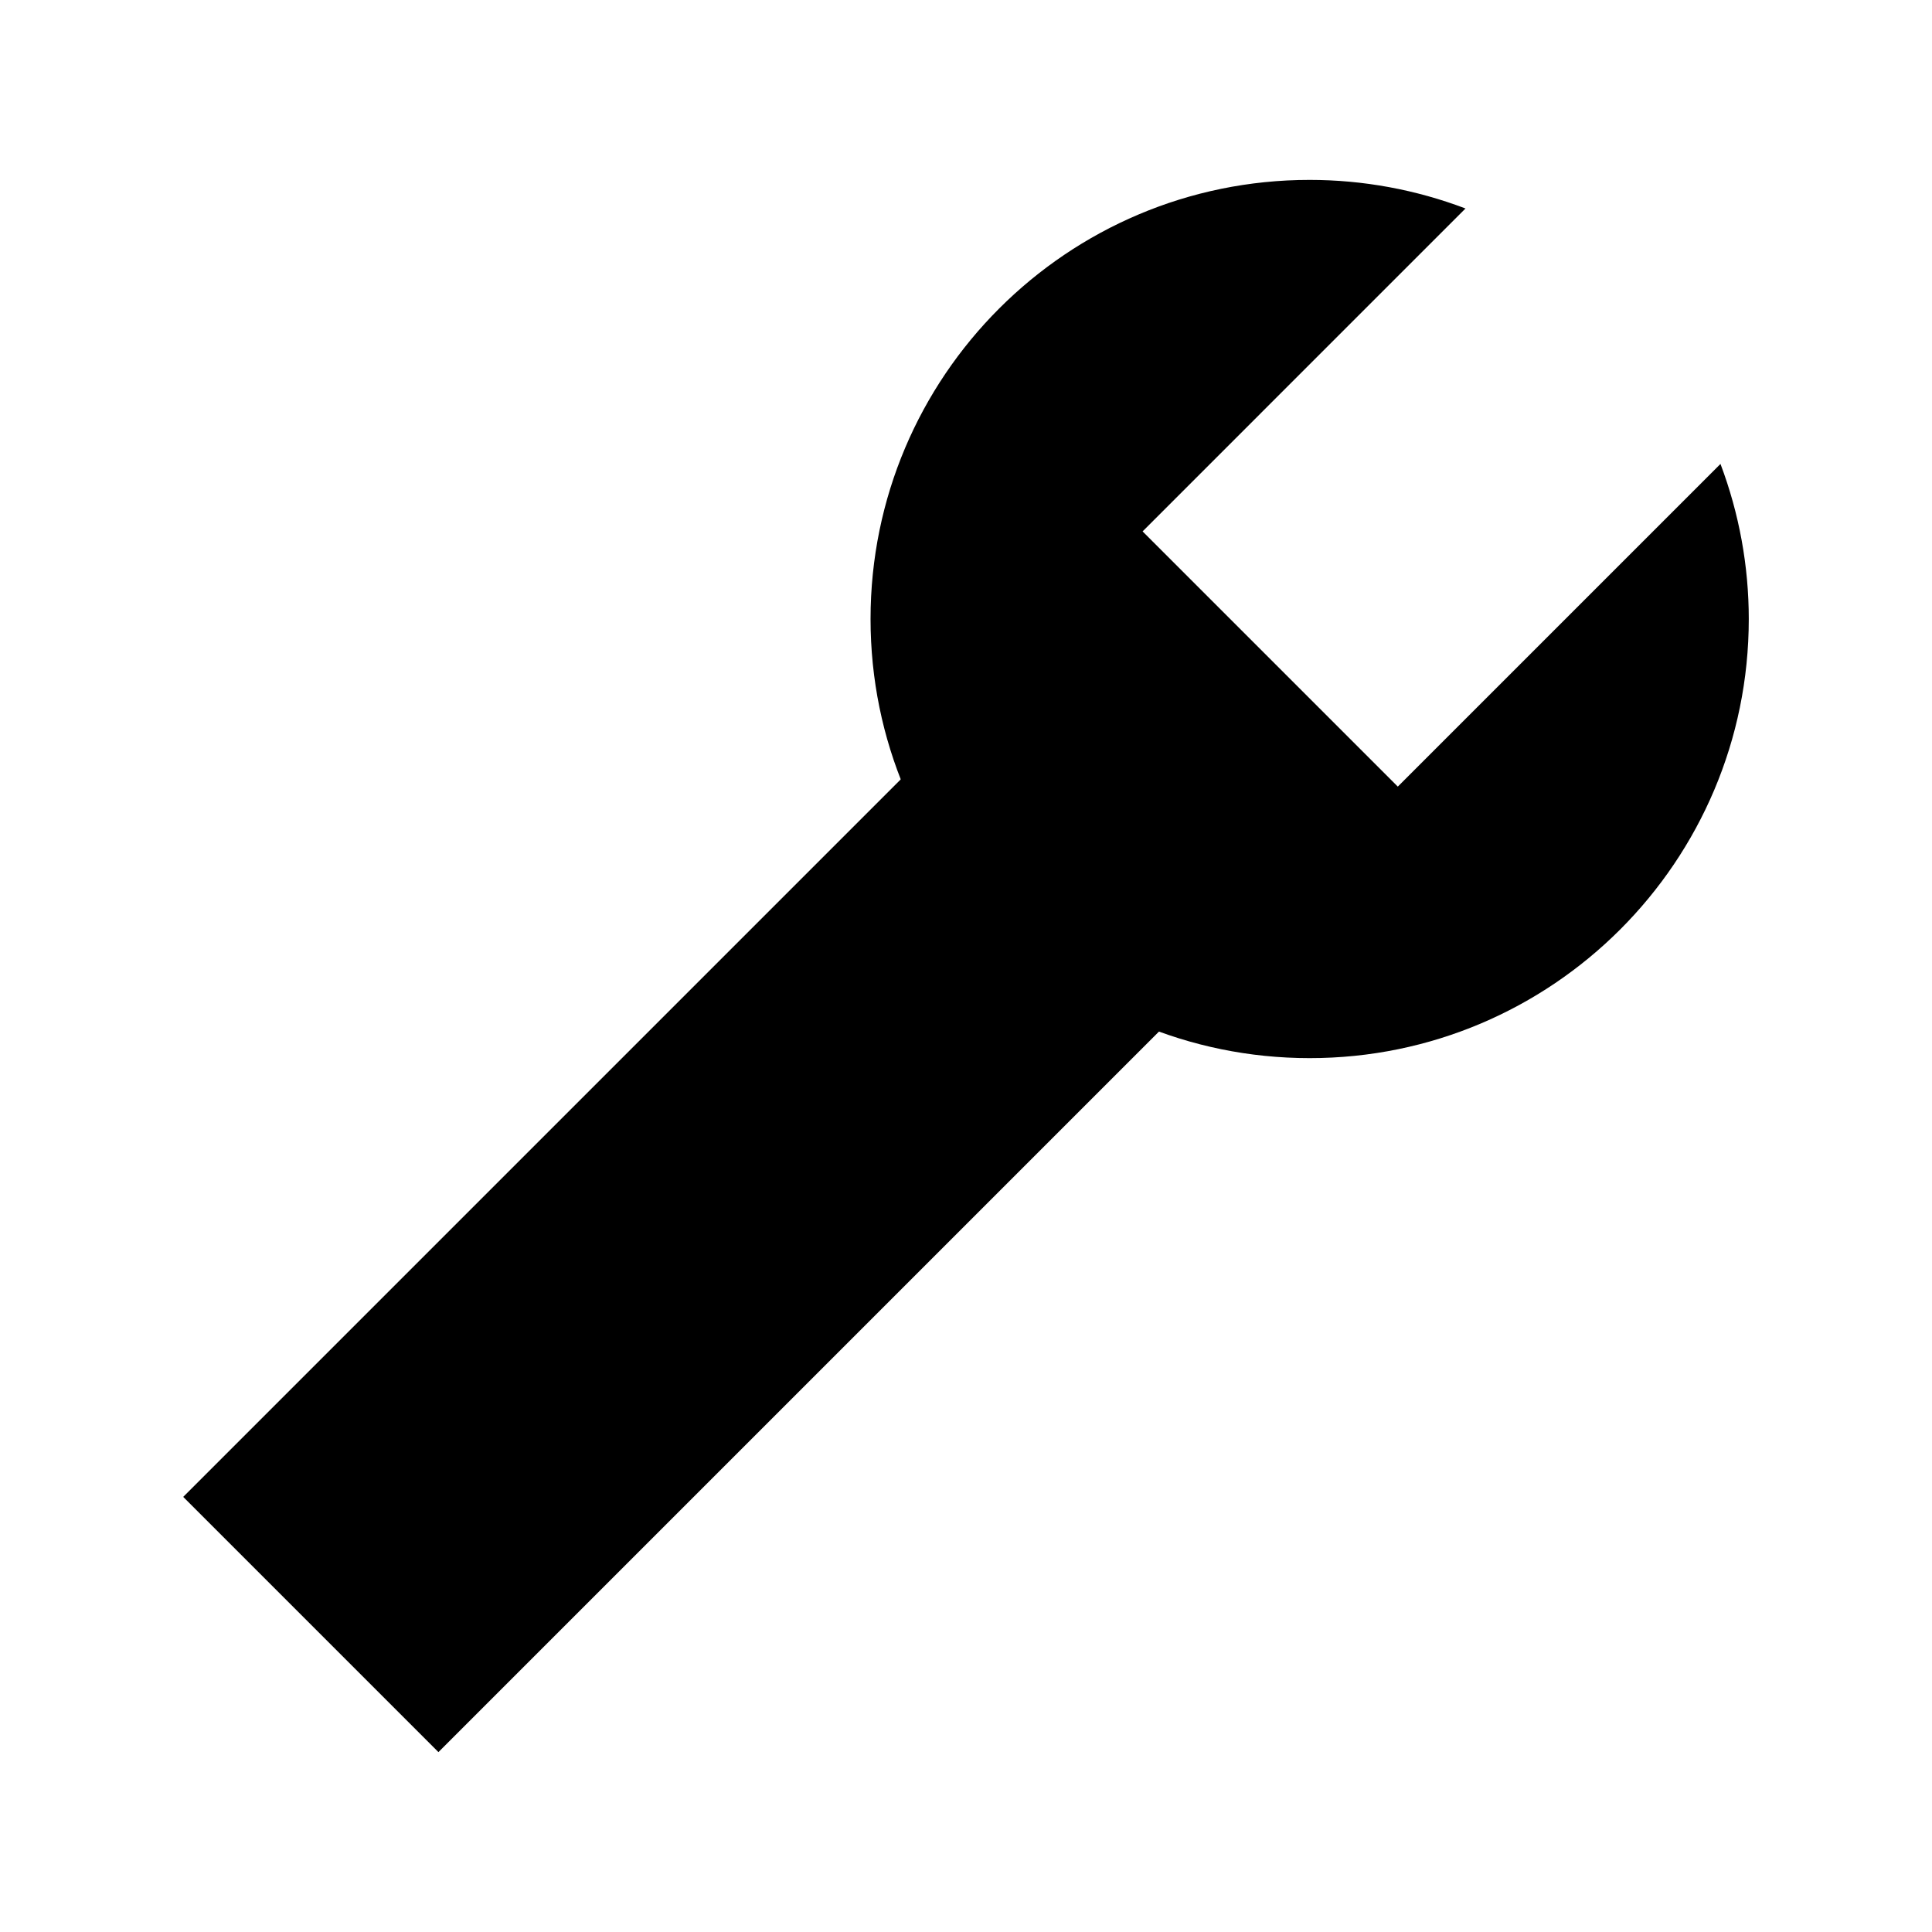
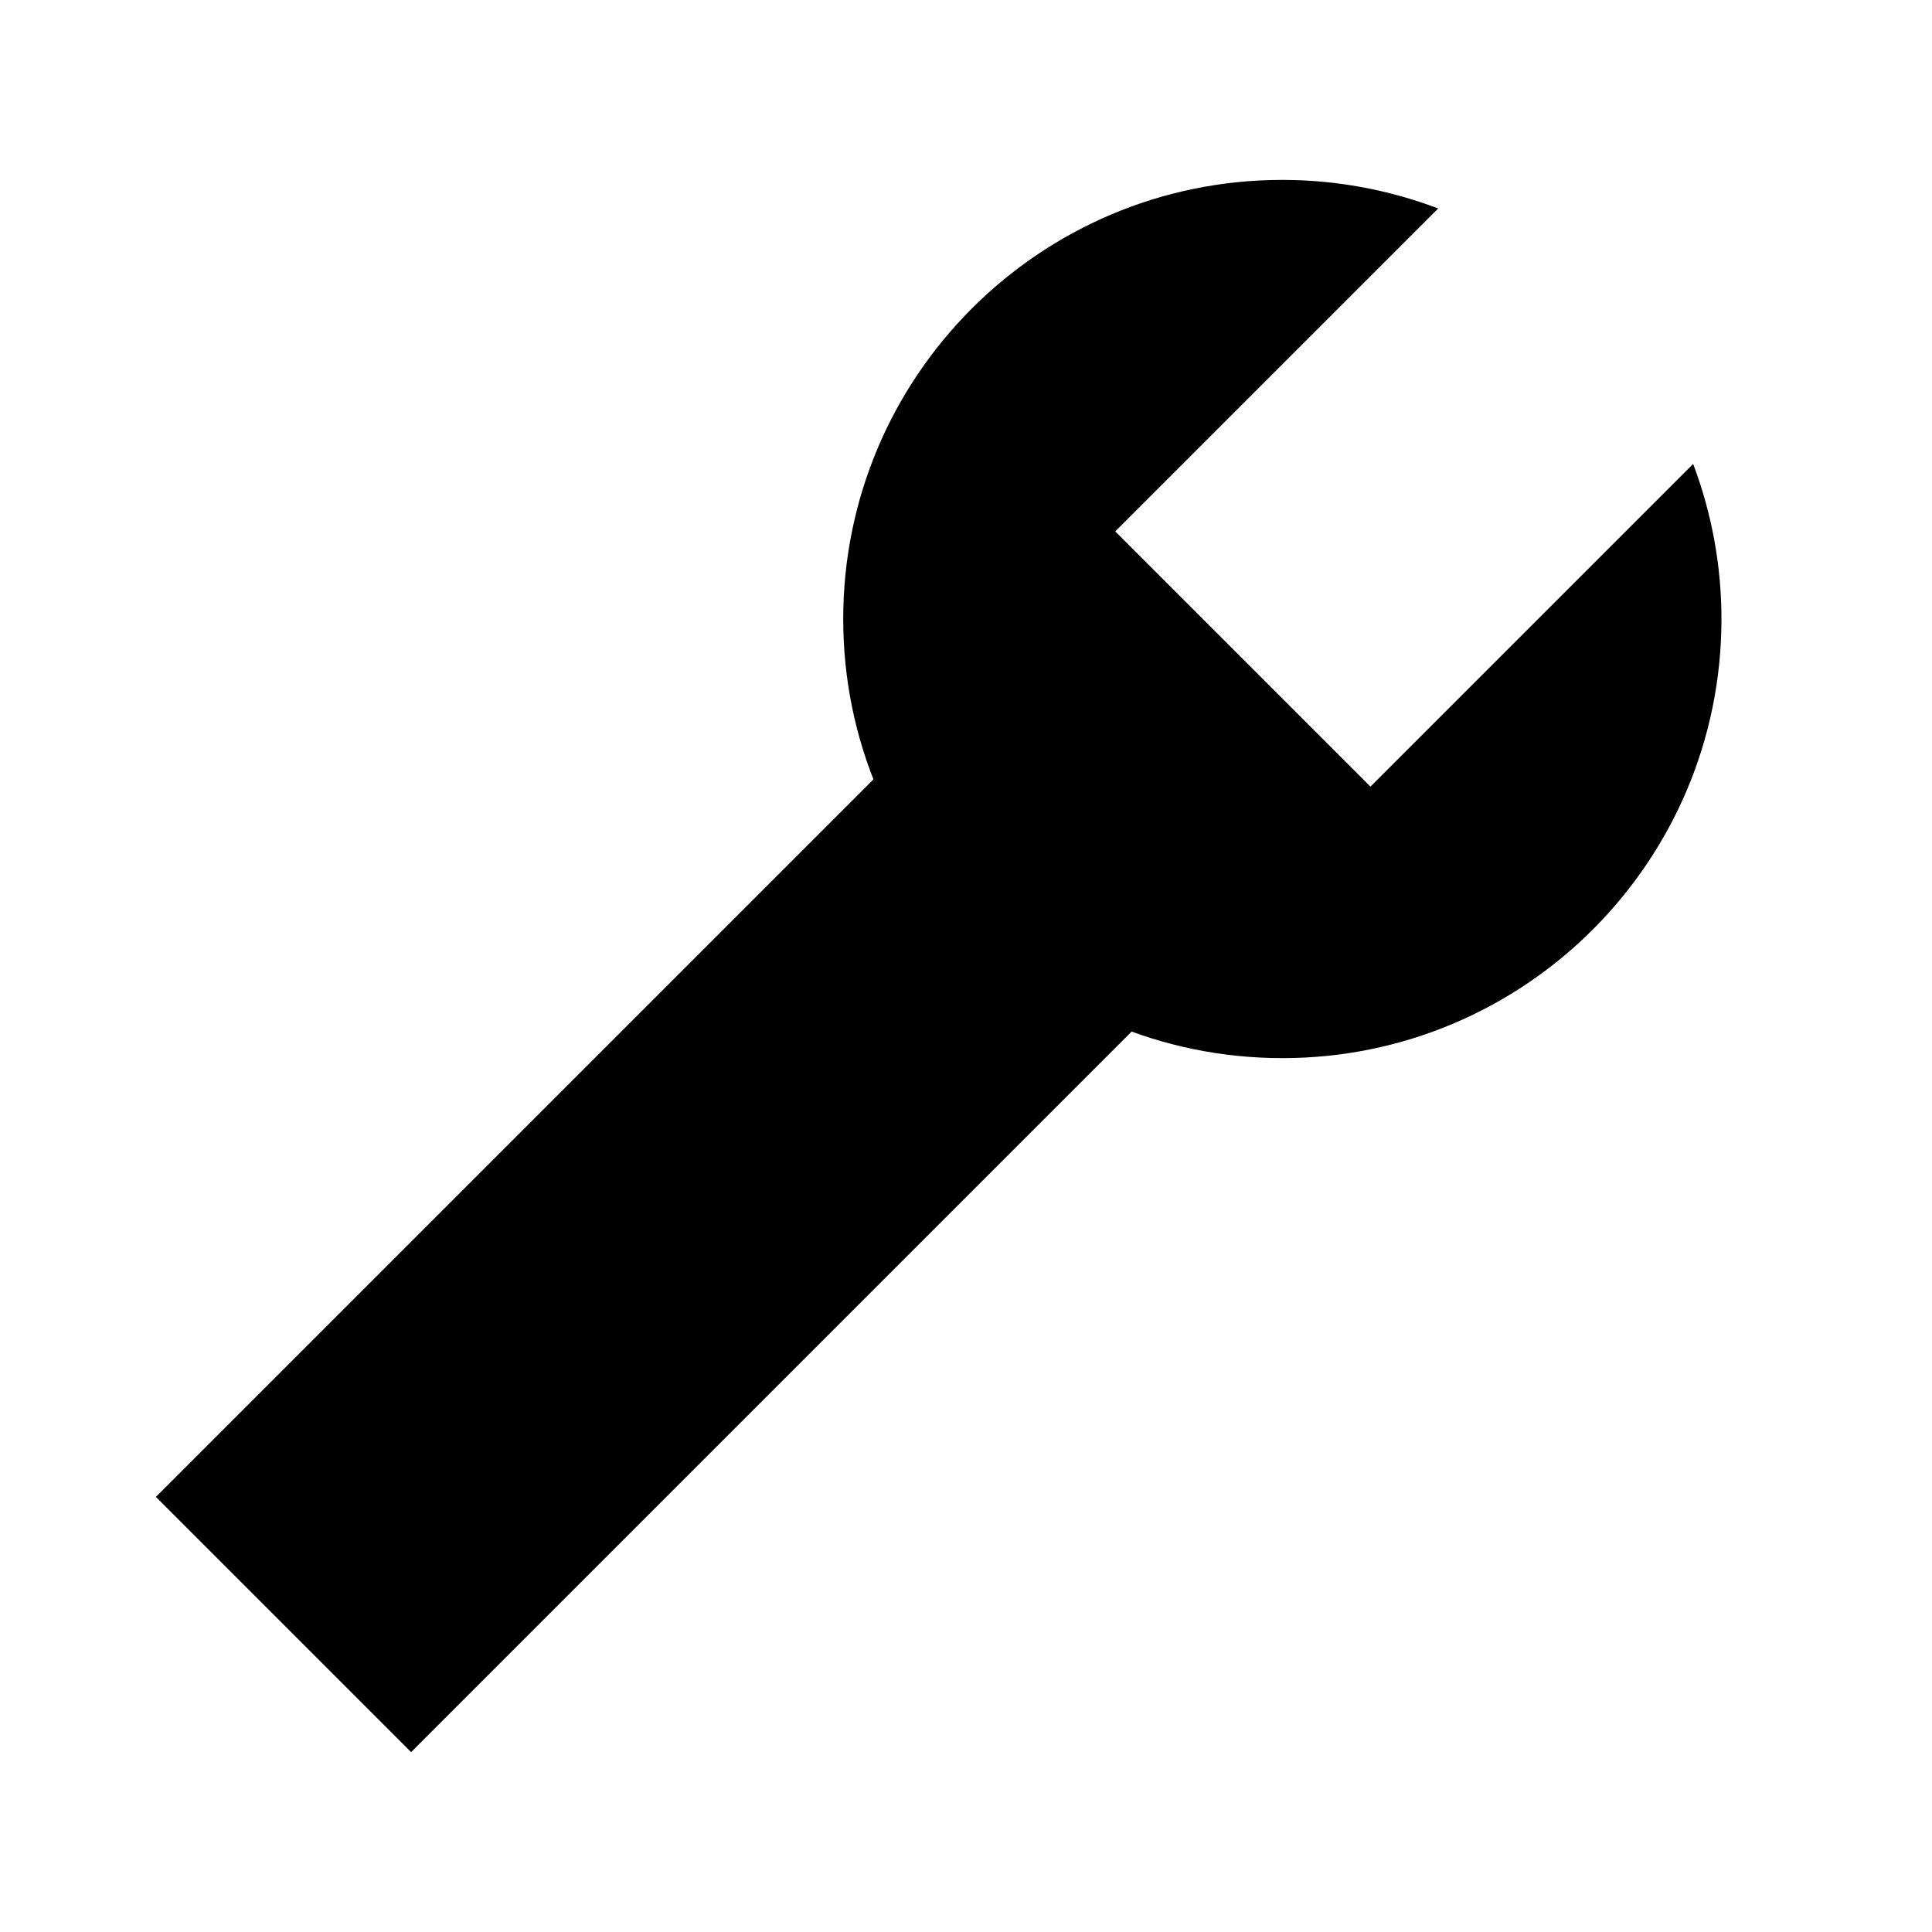
<svg xmlns="http://www.w3.org/2000/svg" width="1000" height="1000" viewBox="0 0 264.583 264.583" version="1.1" id="svg1986">
  <defs id="defs1980" />
  <g id="layer1">
-     <g id="g1474" transform="translate(-7.557712,3.189072)">
+     <g id="g1474" transform="translate(-11.29949,3.189072)">
      <rect style="fill:#000000;fill-rule:evenodd;stroke-width:18.06" id="rect834" width="159.093" height="49.427" x="-119.612" y="165.786" transform="rotate(-45)" />
      <path id="path836" style="fill:#000000;fill-rule:evenodd;stroke-width:94.488" d="M 706.443,81.062 A 227.284,227.284 0 0 0 479.158,308.348 227.284,227.284 0 0 0 706.443,535.631 227.284,227.284 0 0 0 933.727,308.348 227.284,227.284 0 0 0 919.08,228.074 L 752.062,395.092 619.967,262.998 787.105,95.859 A 227.284,227.284 0 0 0 706.443,81.062 Z" transform="scale(0.2645833)" />
    </g>
  </g>
</svg>
